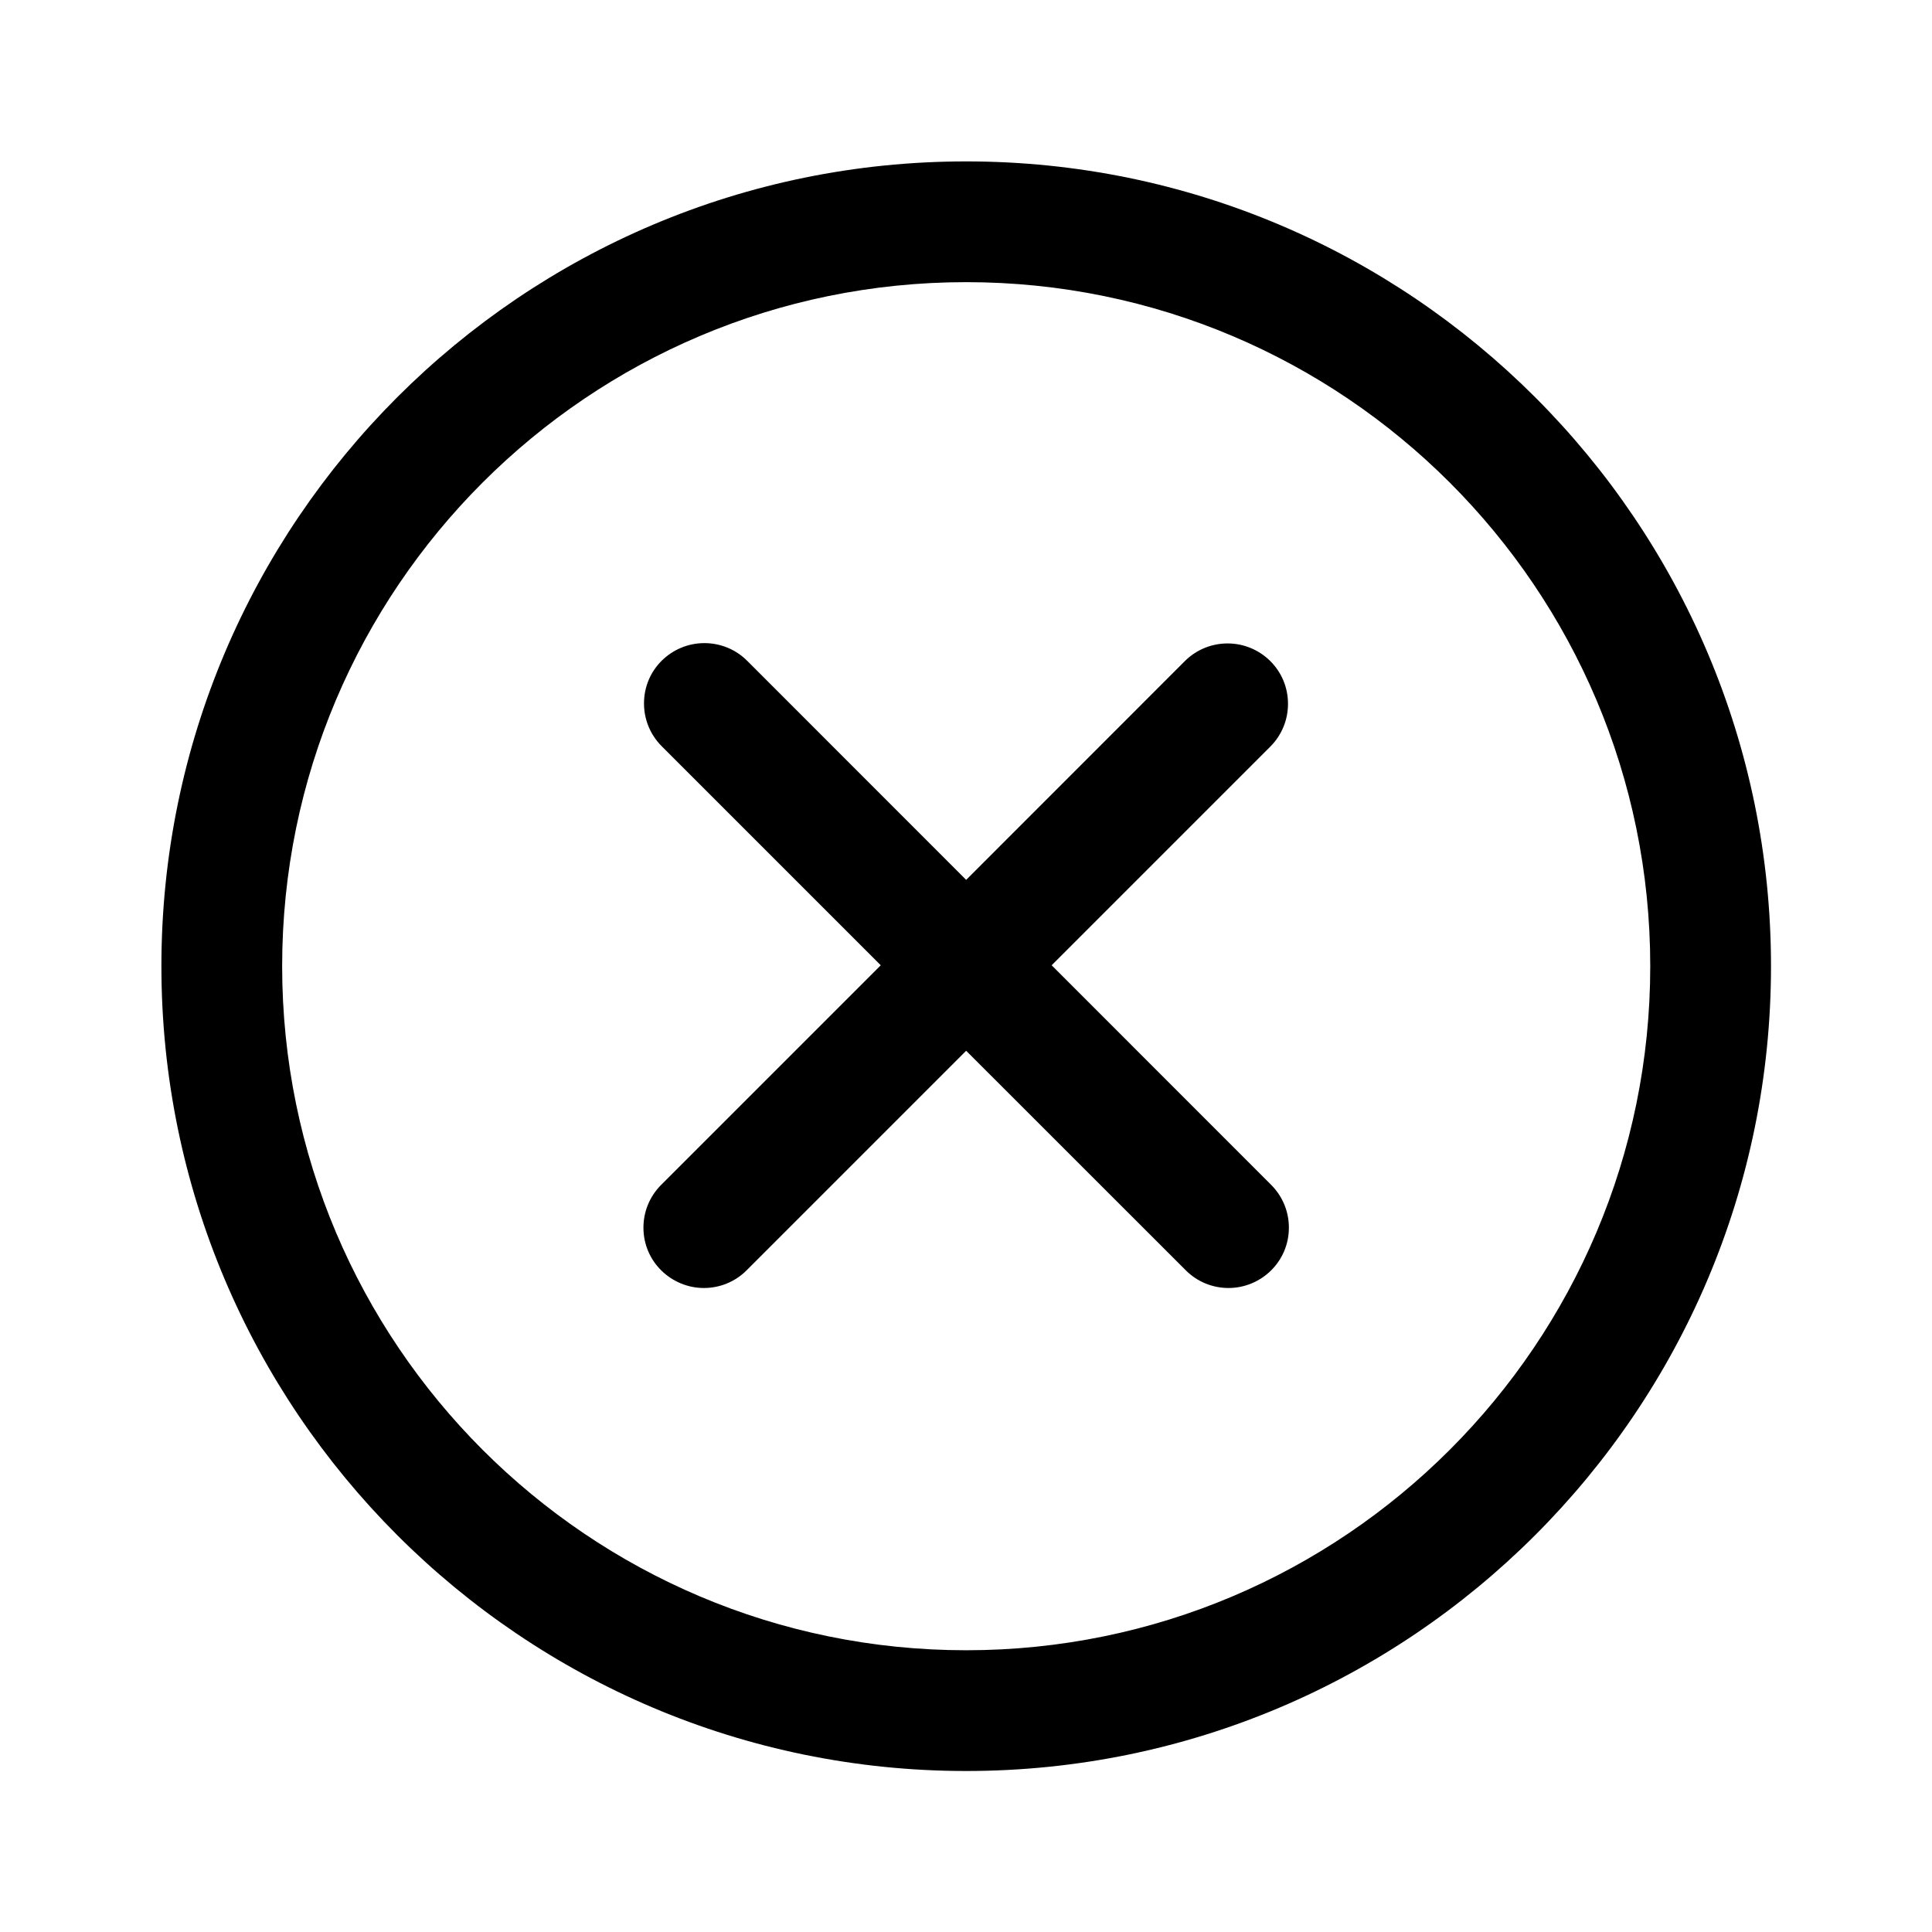
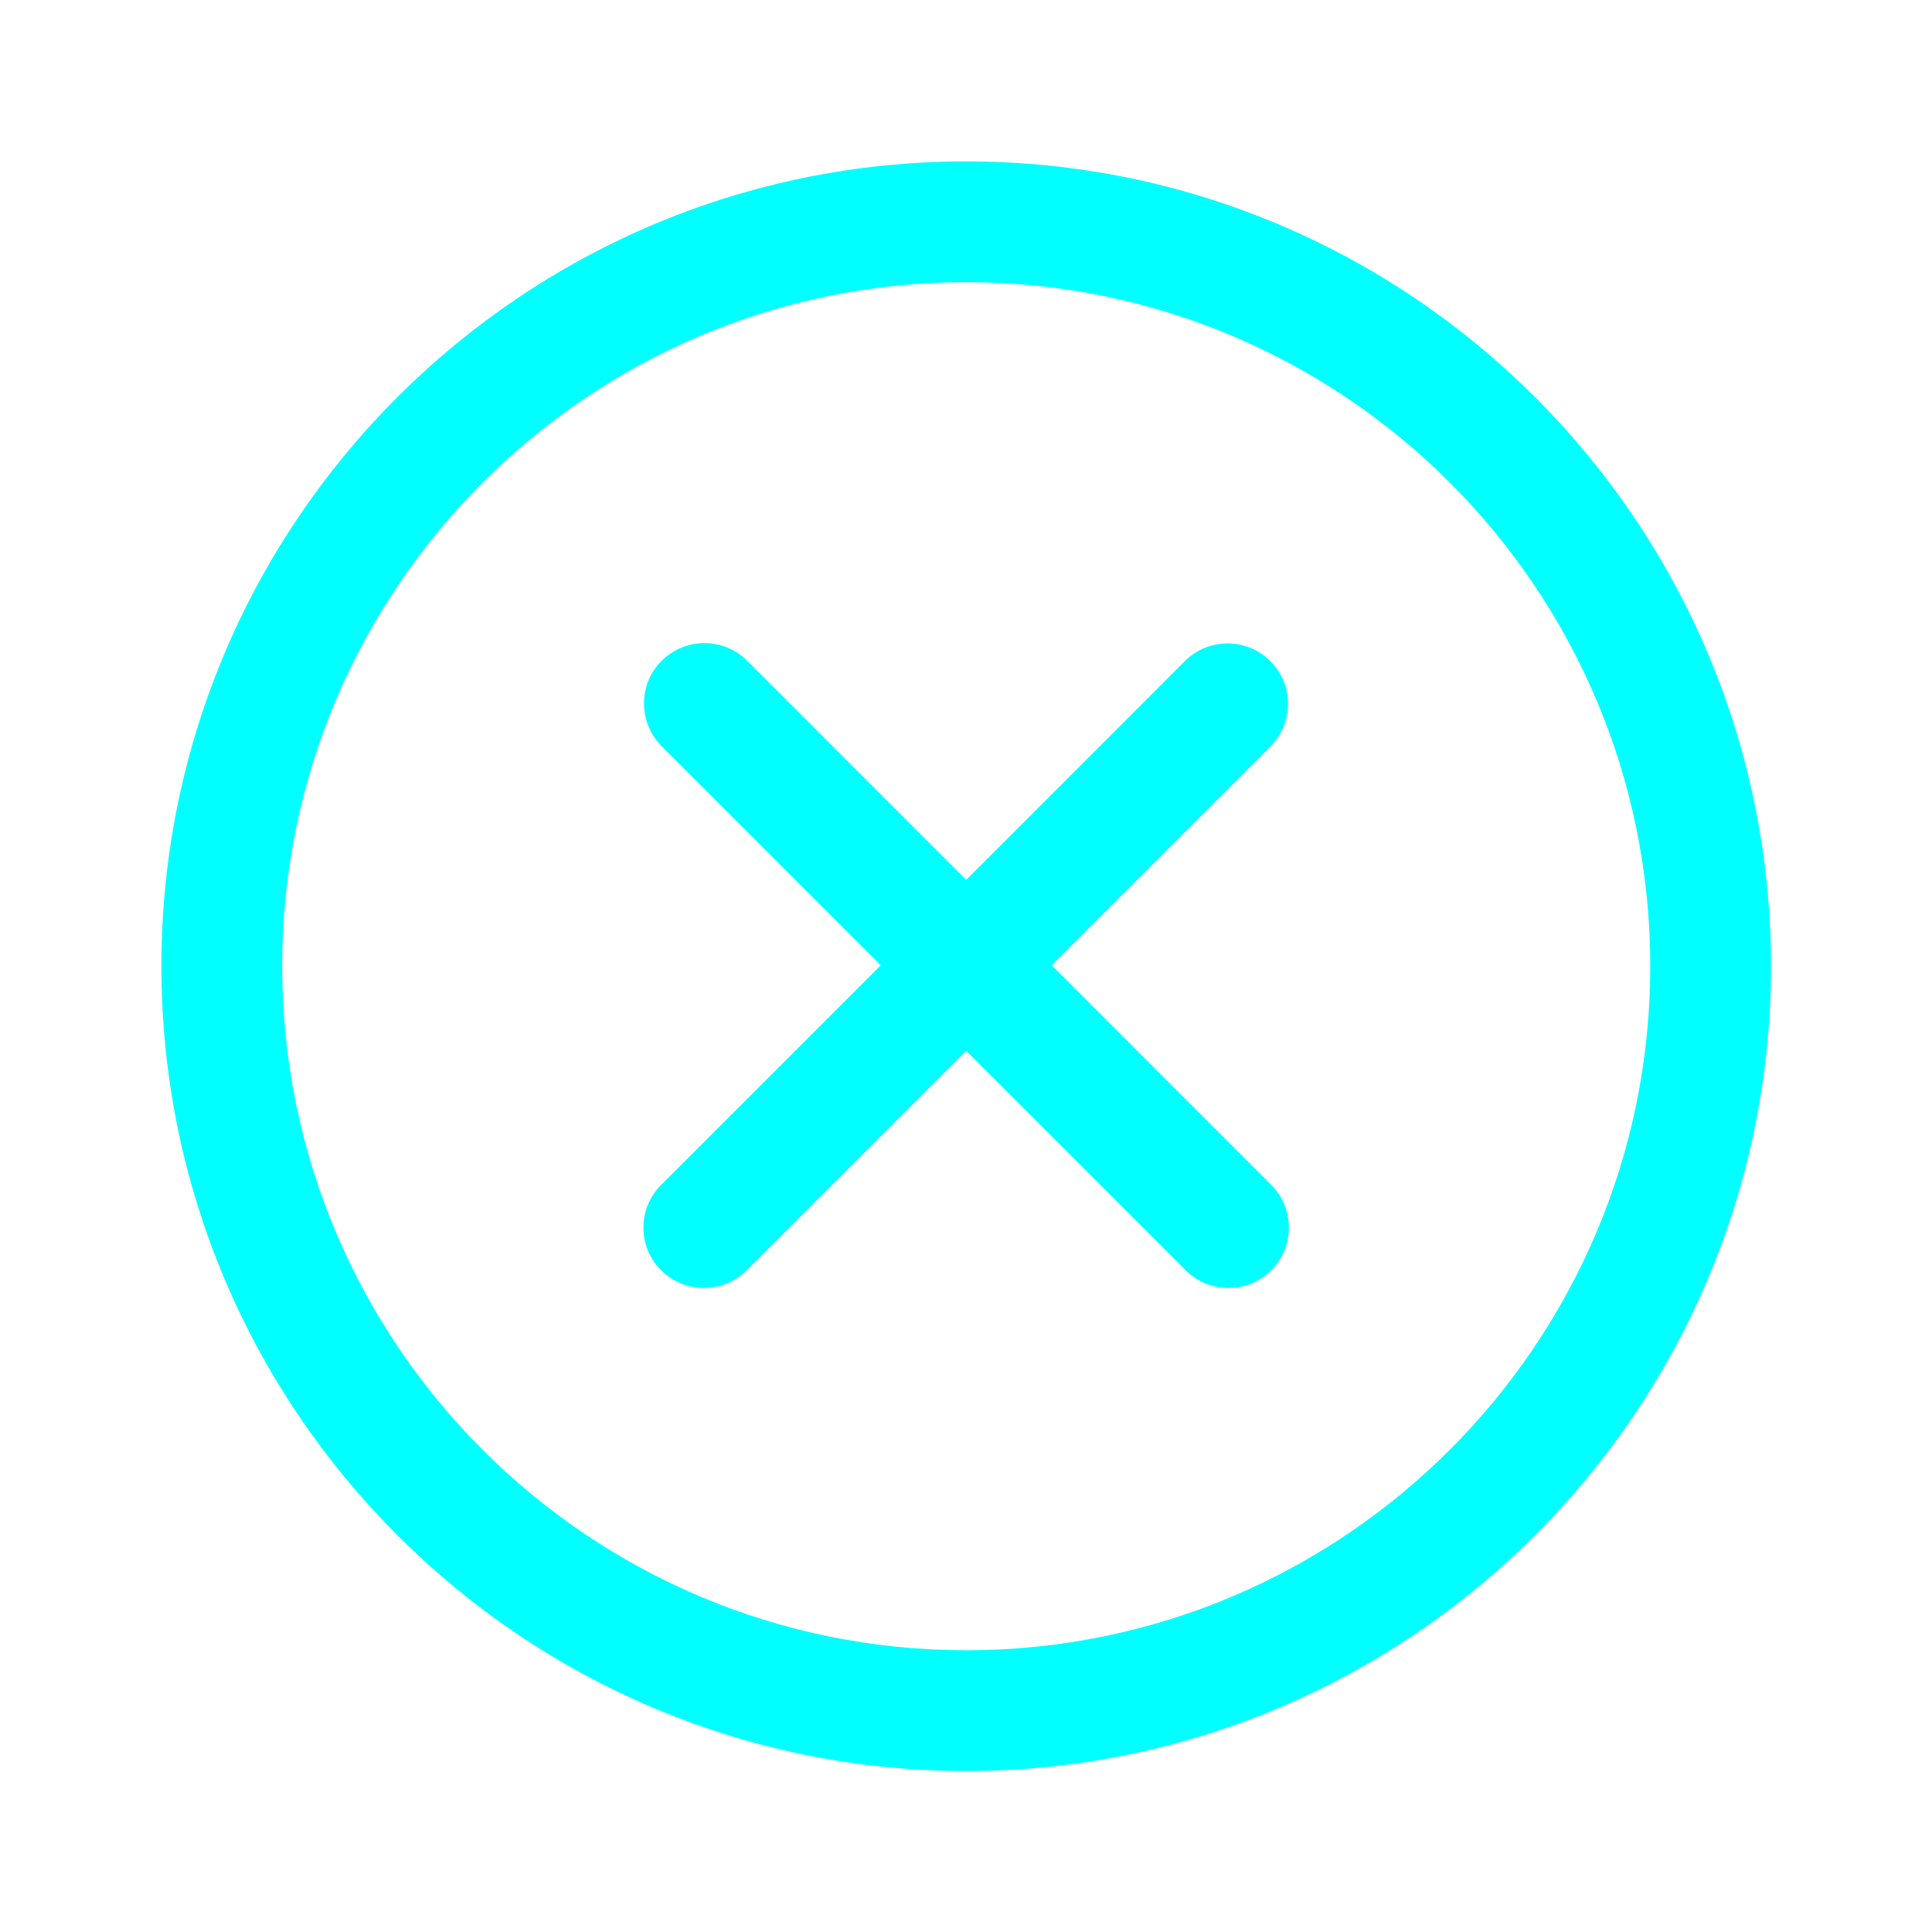
<svg xmlns="http://www.w3.org/2000/svg" clip-rule="evenodd" fill-rule="evenodd" stroke-linejoin="round" stroke-miterlimit="2" viewBox="0 0 24 24">
-   <path d="m12.002 2.005c5.518 0 9.998 4.48 9.998 9.997 0 5.518-4.48 9.998-9.998 9.998-5.517 0-9.997-4.48-9.997-9.998 0-5.517 4.48-9.997 9.997-9.997zm0 1.5c-4.69 0-8.497 3.807-8.497 8.497s3.807 8.498 8.497 8.498 8.498-3.808 8.498-8.498-3.808-8.497-8.498-8.497zm0 7.425 2.717-2.718c.146-.146.339-.219.531-.219.404 0 .75.325.75.75 0 .193-.073.384-.219.531l-2.717 2.717 2.727 2.728c.147.147.22.339.22.531 0 .427-.349.75-.75.75-.192 0-.384-.073-.53-.219l-2.729-2.728-2.728 2.728c-.146.146-.338.219-.53.219-.401 0-.751-.323-.751-.75 0-.192.073-.384.22-.531l2.728-2.728-2.722-2.722c-.146-.147-.219-.338-.219-.531 0-.425.346-.749.75-.749.192 0 .385.073.531.219z" fill-rule="nonzero" />
+   <path d="m12.002 2.005c5.518 0 9.998 4.48 9.998 9.997 0 5.518-4.48 9.998-9.998 9.998-5.517 0-9.997-4.48-9.997-9.998 0-5.517 4.48-9.997 9.997-9.997zm0 1.5c-4.69 0-8.497 3.807-8.497 8.497s3.807 8.498 8.497 8.498 8.498-3.808 8.498-8.498-3.808-8.497-8.498-8.497zm0 7.425 2.717-2.718c.146-.146.339-.219.531-.219.404 0 .75.325.75.75 0 .193-.073.384-.219.531l-2.717 2.717 2.727 2.728c.147.147.22.339.22.531 0 .427-.349.75-.75.75-.192 0-.384-.073-.53-.219l-2.729-2.728-2.728 2.728c-.146.146-.338.219-.53.219-.401 0-.751-.323-.751-.75 0-.192.073-.384.22-.531l2.728-2.728-2.722-2.722c-.146-.147-.219-.338-.219-.531 0-.425.346-.749.75-.749.192 0 .385.073.531.219z" fill="#00FFFF" fill-rule="nonzero" />
</svg>
